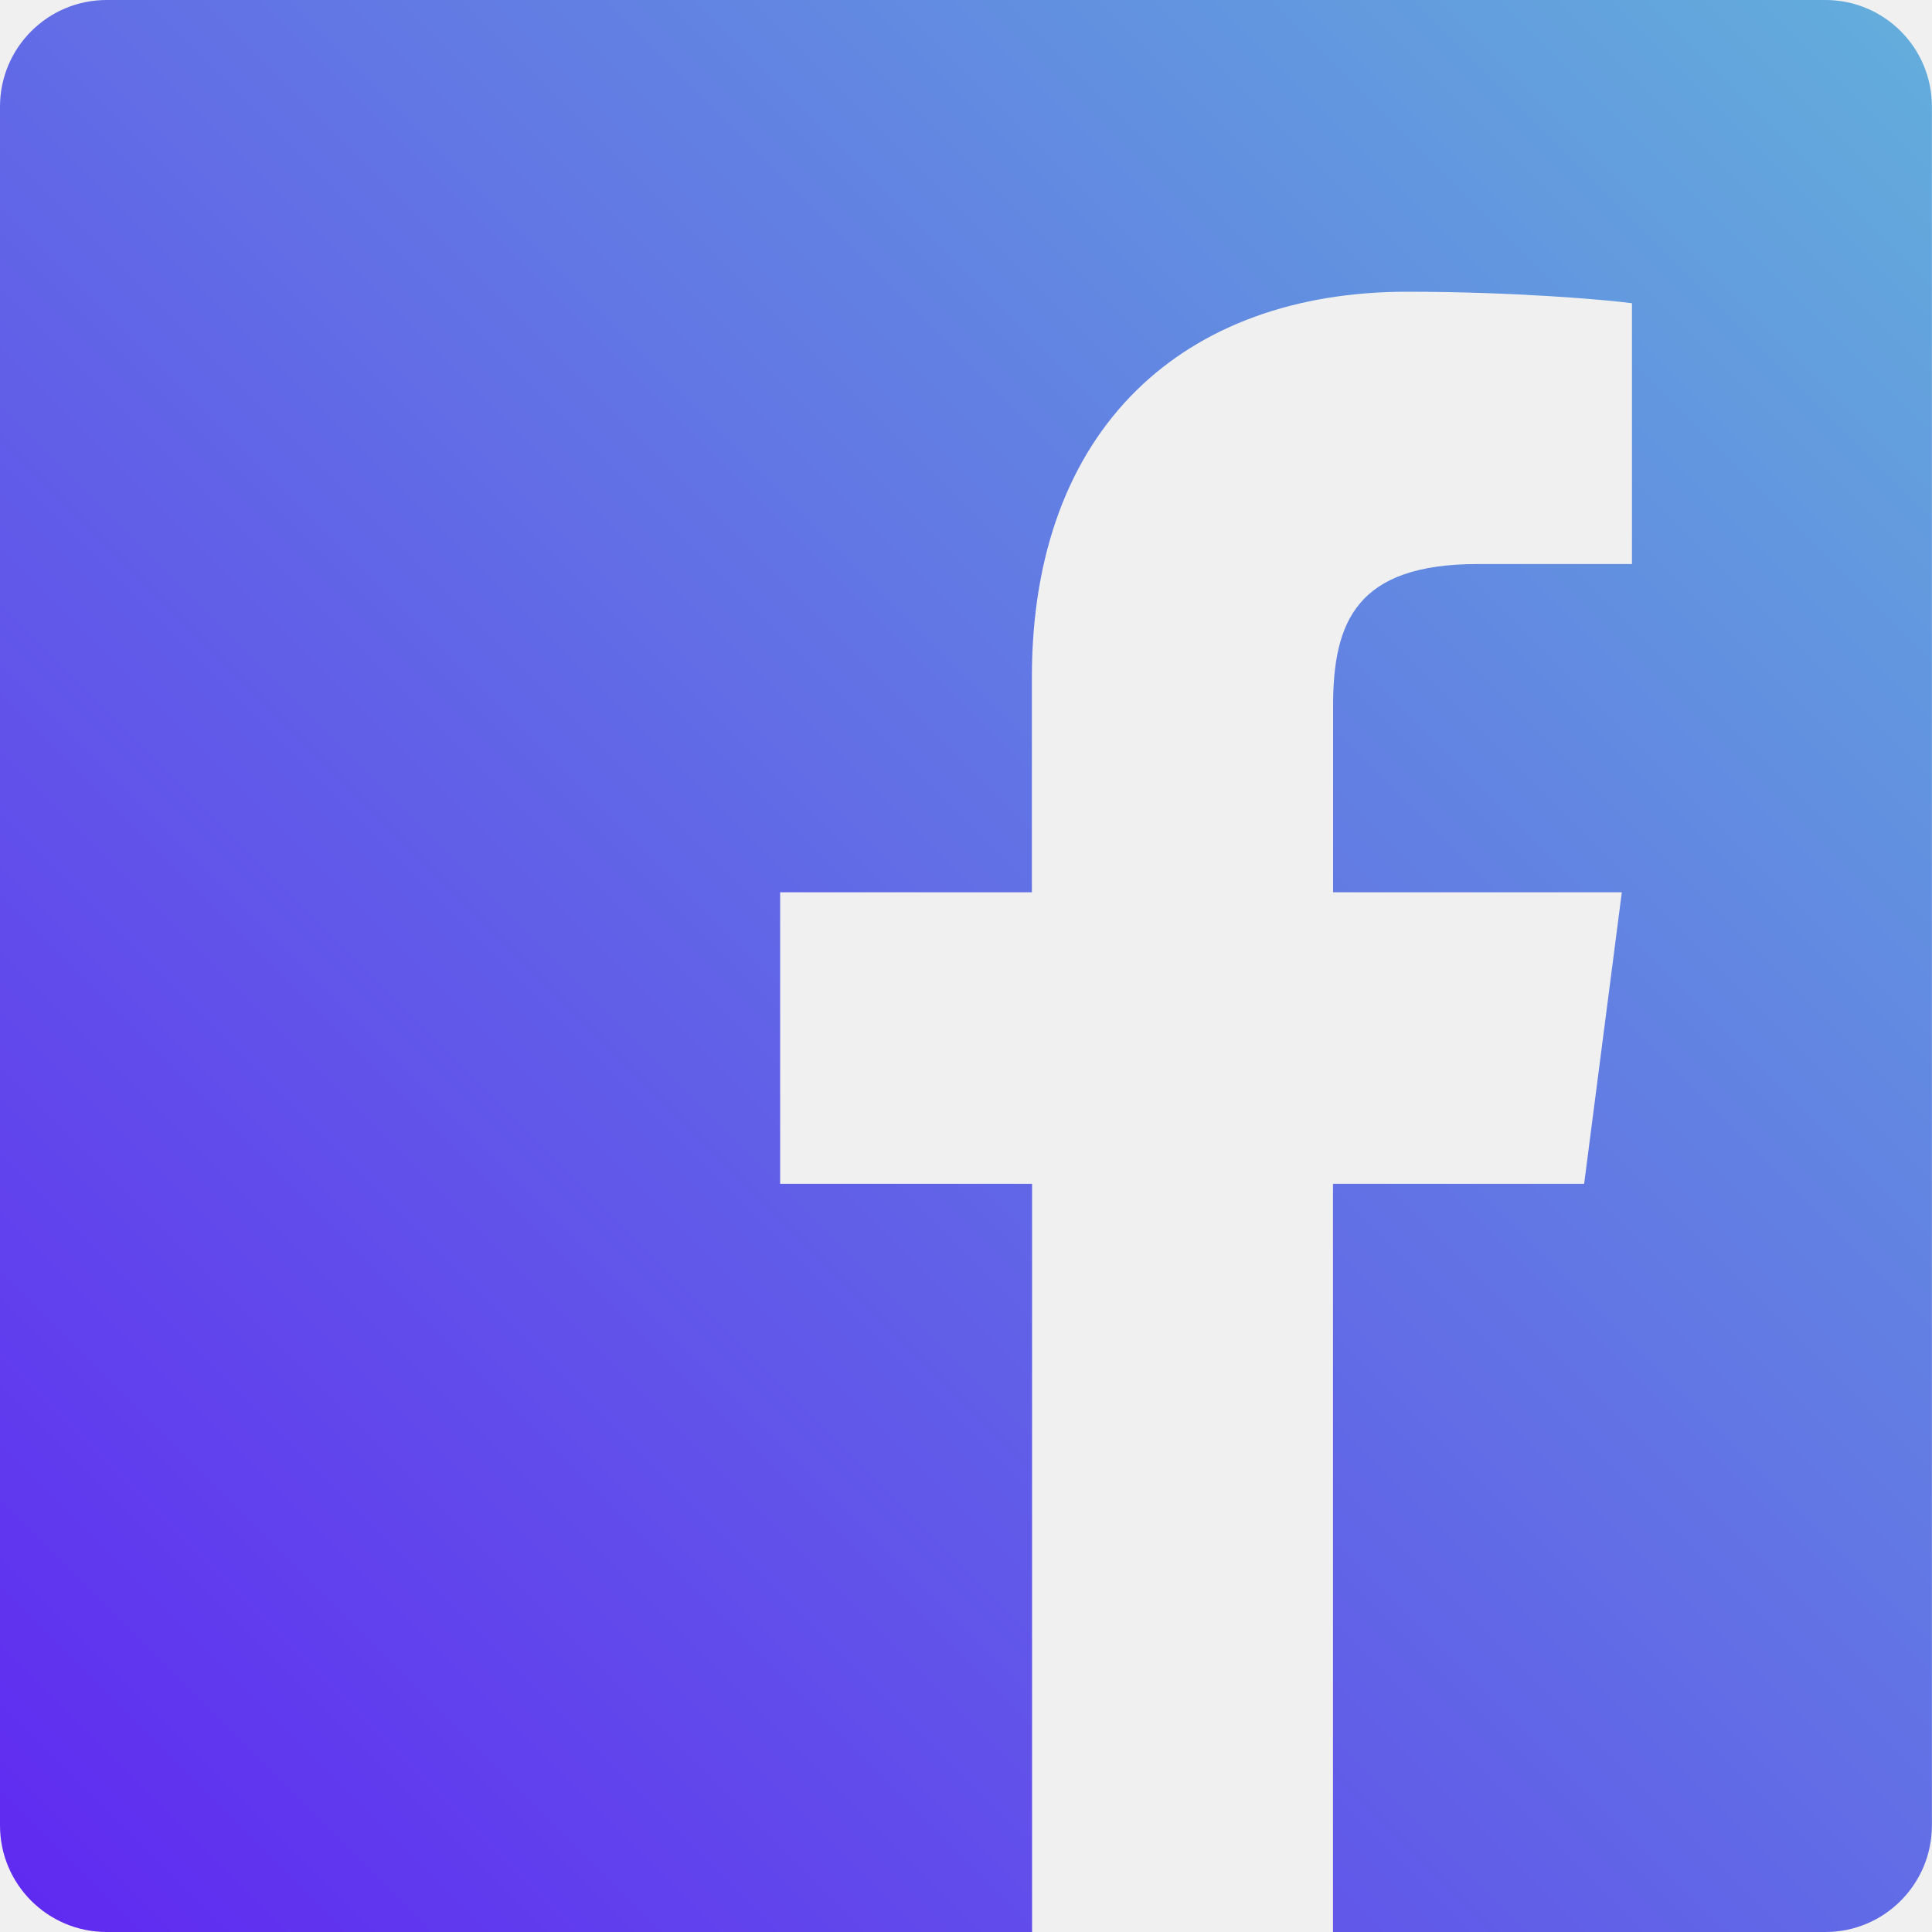
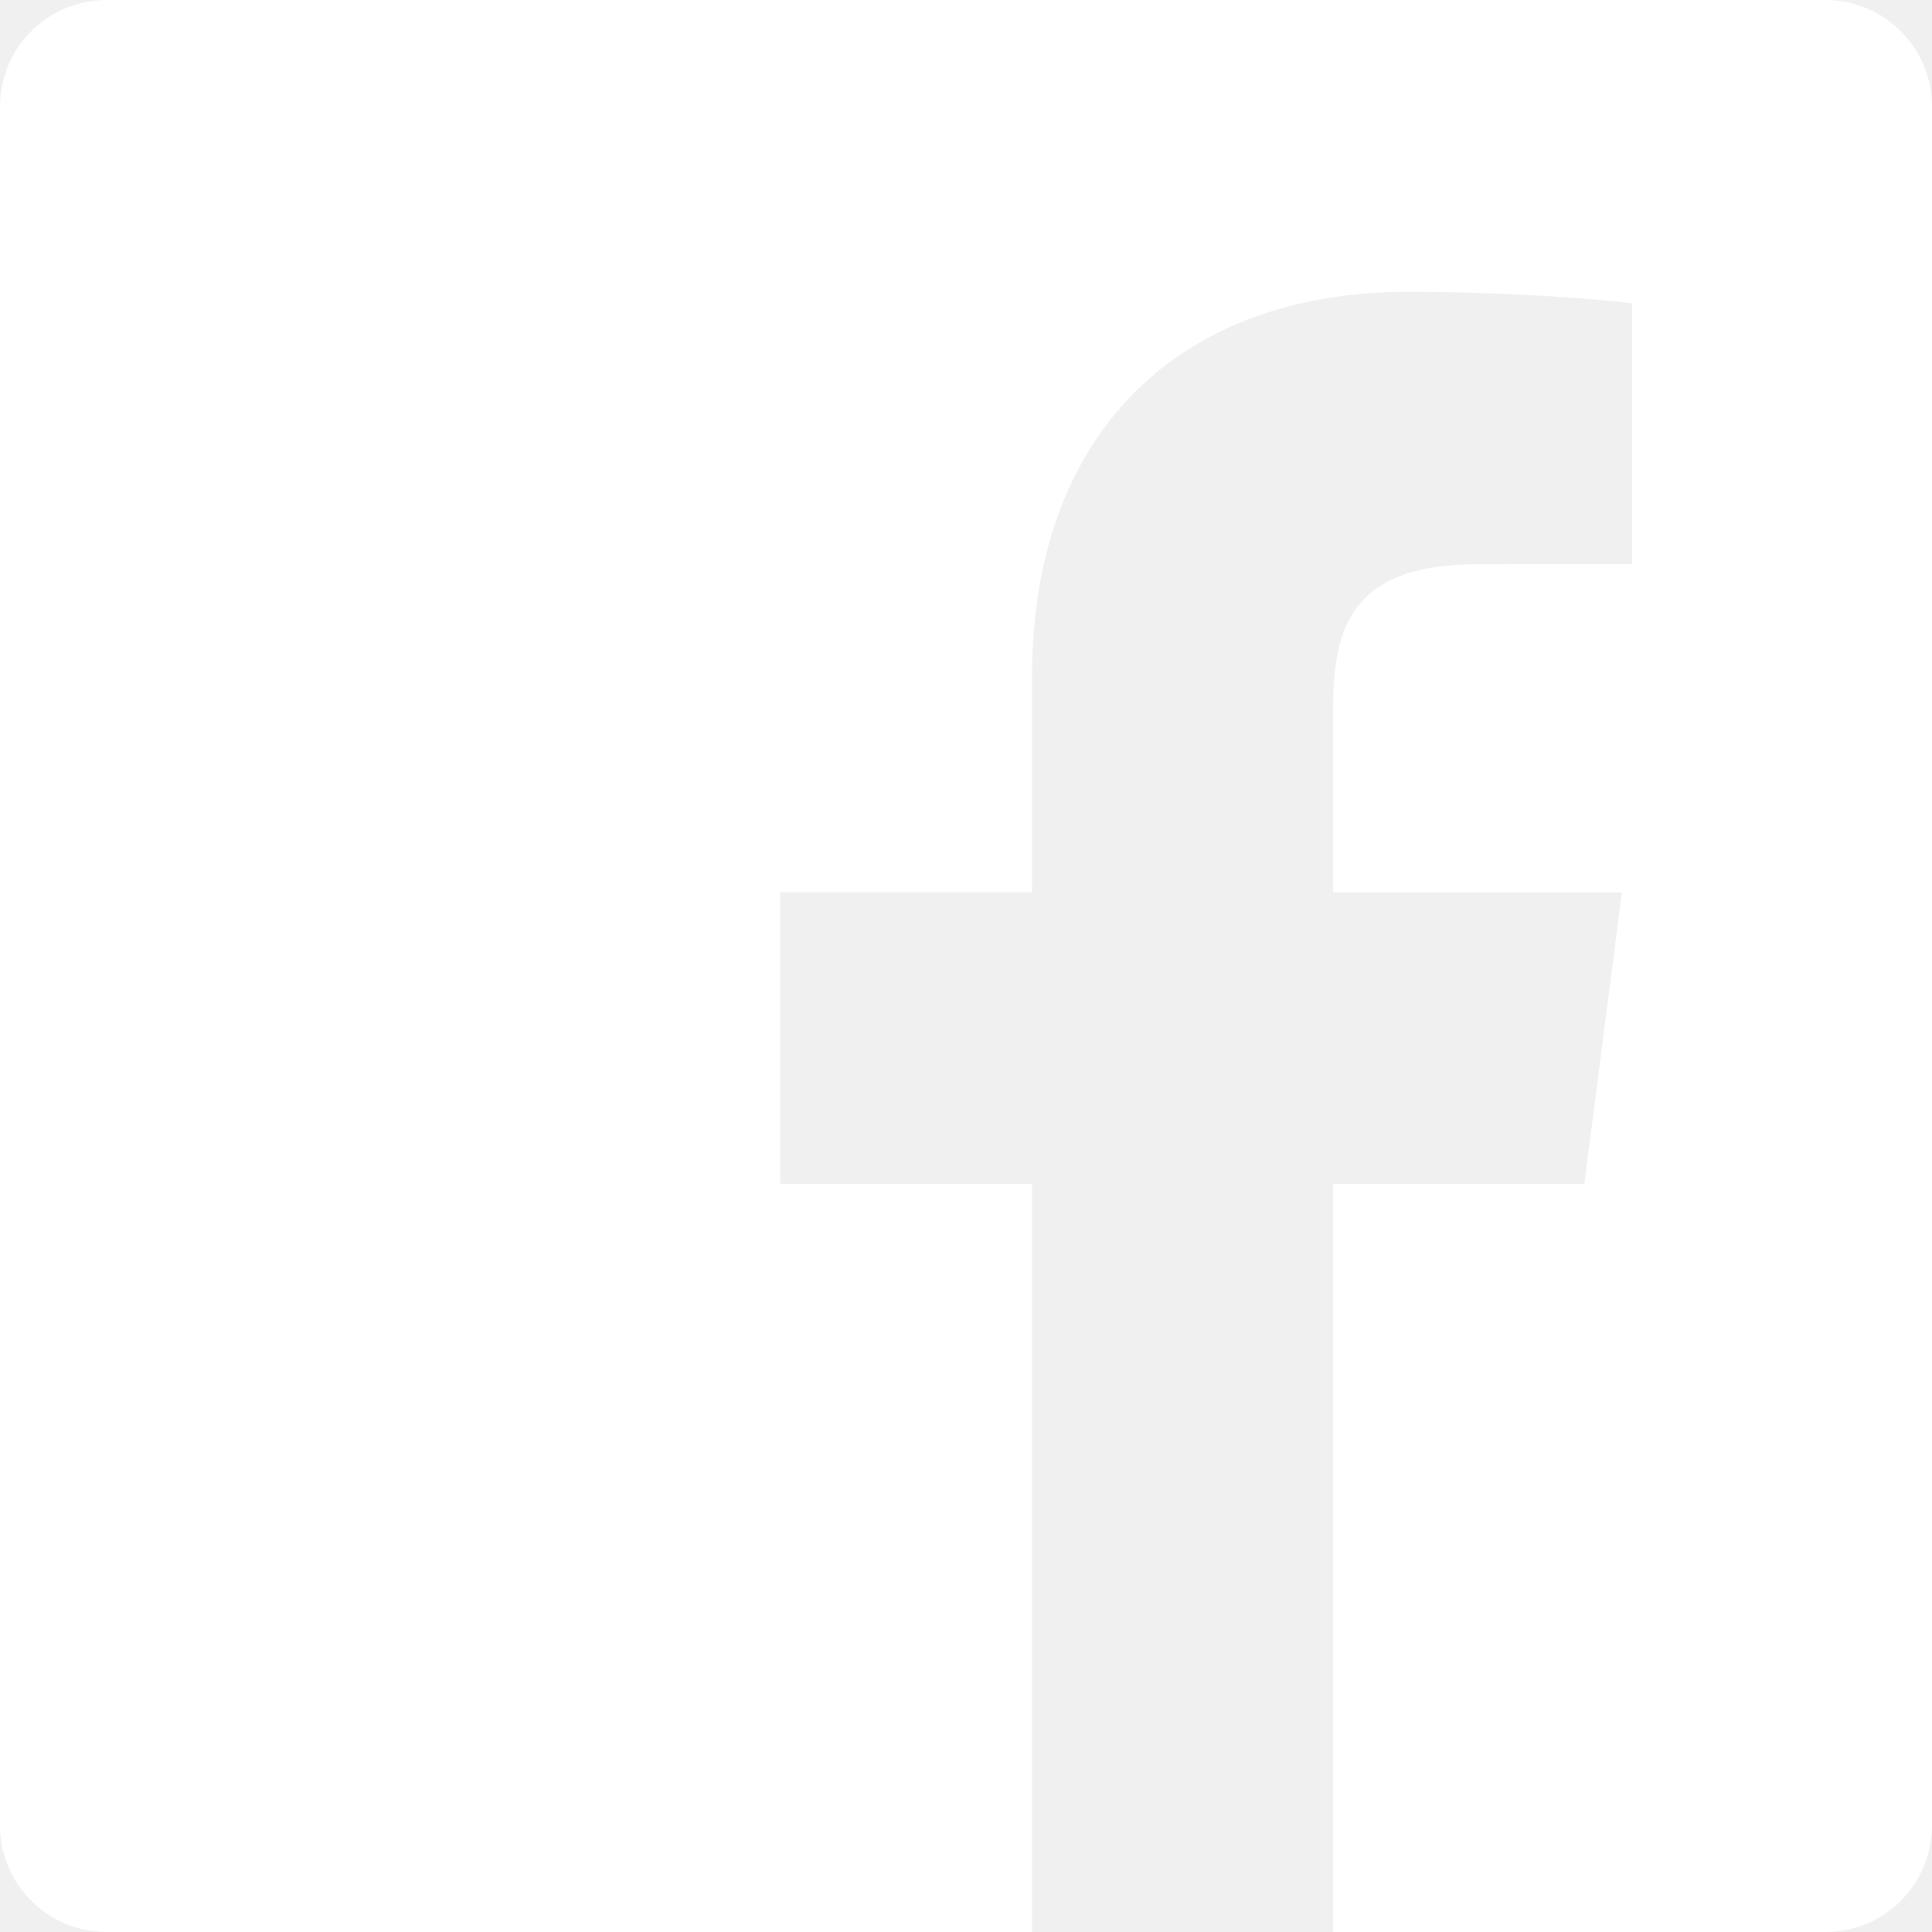
- <svg xmlns="http://www.w3.org/2000/svg" width="20" height="20">
-   <defs>
-     <linearGradient id="a" x1="100%" x2="0%" y1="0%" y2="100%">
-       <stop offset="0%" stop-color="#63AFDB" />
-       <stop offset="100%" stop-color="#6028F1" />
-     </linearGradient>
-   </defs>
-   <path fill="url(#a)" d="M18.896 0H1.104C.494 0 0 .494 0 1.104v17.793C0 19.506.494 20 1.104 20h9.58v-7.745H8.076V9.237h2.606V7.01c0-2.583 1.578-3.99 3.883-3.99 1.104 0 2.052.082 2.329.119v2.7h-1.598c-1.254 0-1.496.597-1.496 1.47v1.928h2.989l-.39 3.018h-2.6V20h5.098c.608 0 1.102-.494 1.102-1.104V1.104C20 .494 19.506 0 18.896 0z" />
+ <svg xmlns="http://www.w3.org/2000/svg" width="20" height="20" viewBox="0 0 20 20" fill="none">
+   <path d="M18.896 0H1.104C0.494 0 0 0.494 0 1.104V18.897C0 19.506 0.494 20 1.104 20H10.683V12.255H8.077V9.237H10.683V7.011C10.683 4.428 12.261 3.021 14.566 3.021C15.67 3.021 16.618 3.103 16.895 3.14V5.84L15.297 5.841C14.043 5.841 13.801 6.437 13.801 7.31V9.238H16.79L16.401 12.256H13.801V20H18.898C19.506 20 20 19.506 20 18.896V1.104C20 0.494 19.506 0 18.896 0Z" fill="white" />
</svg>
